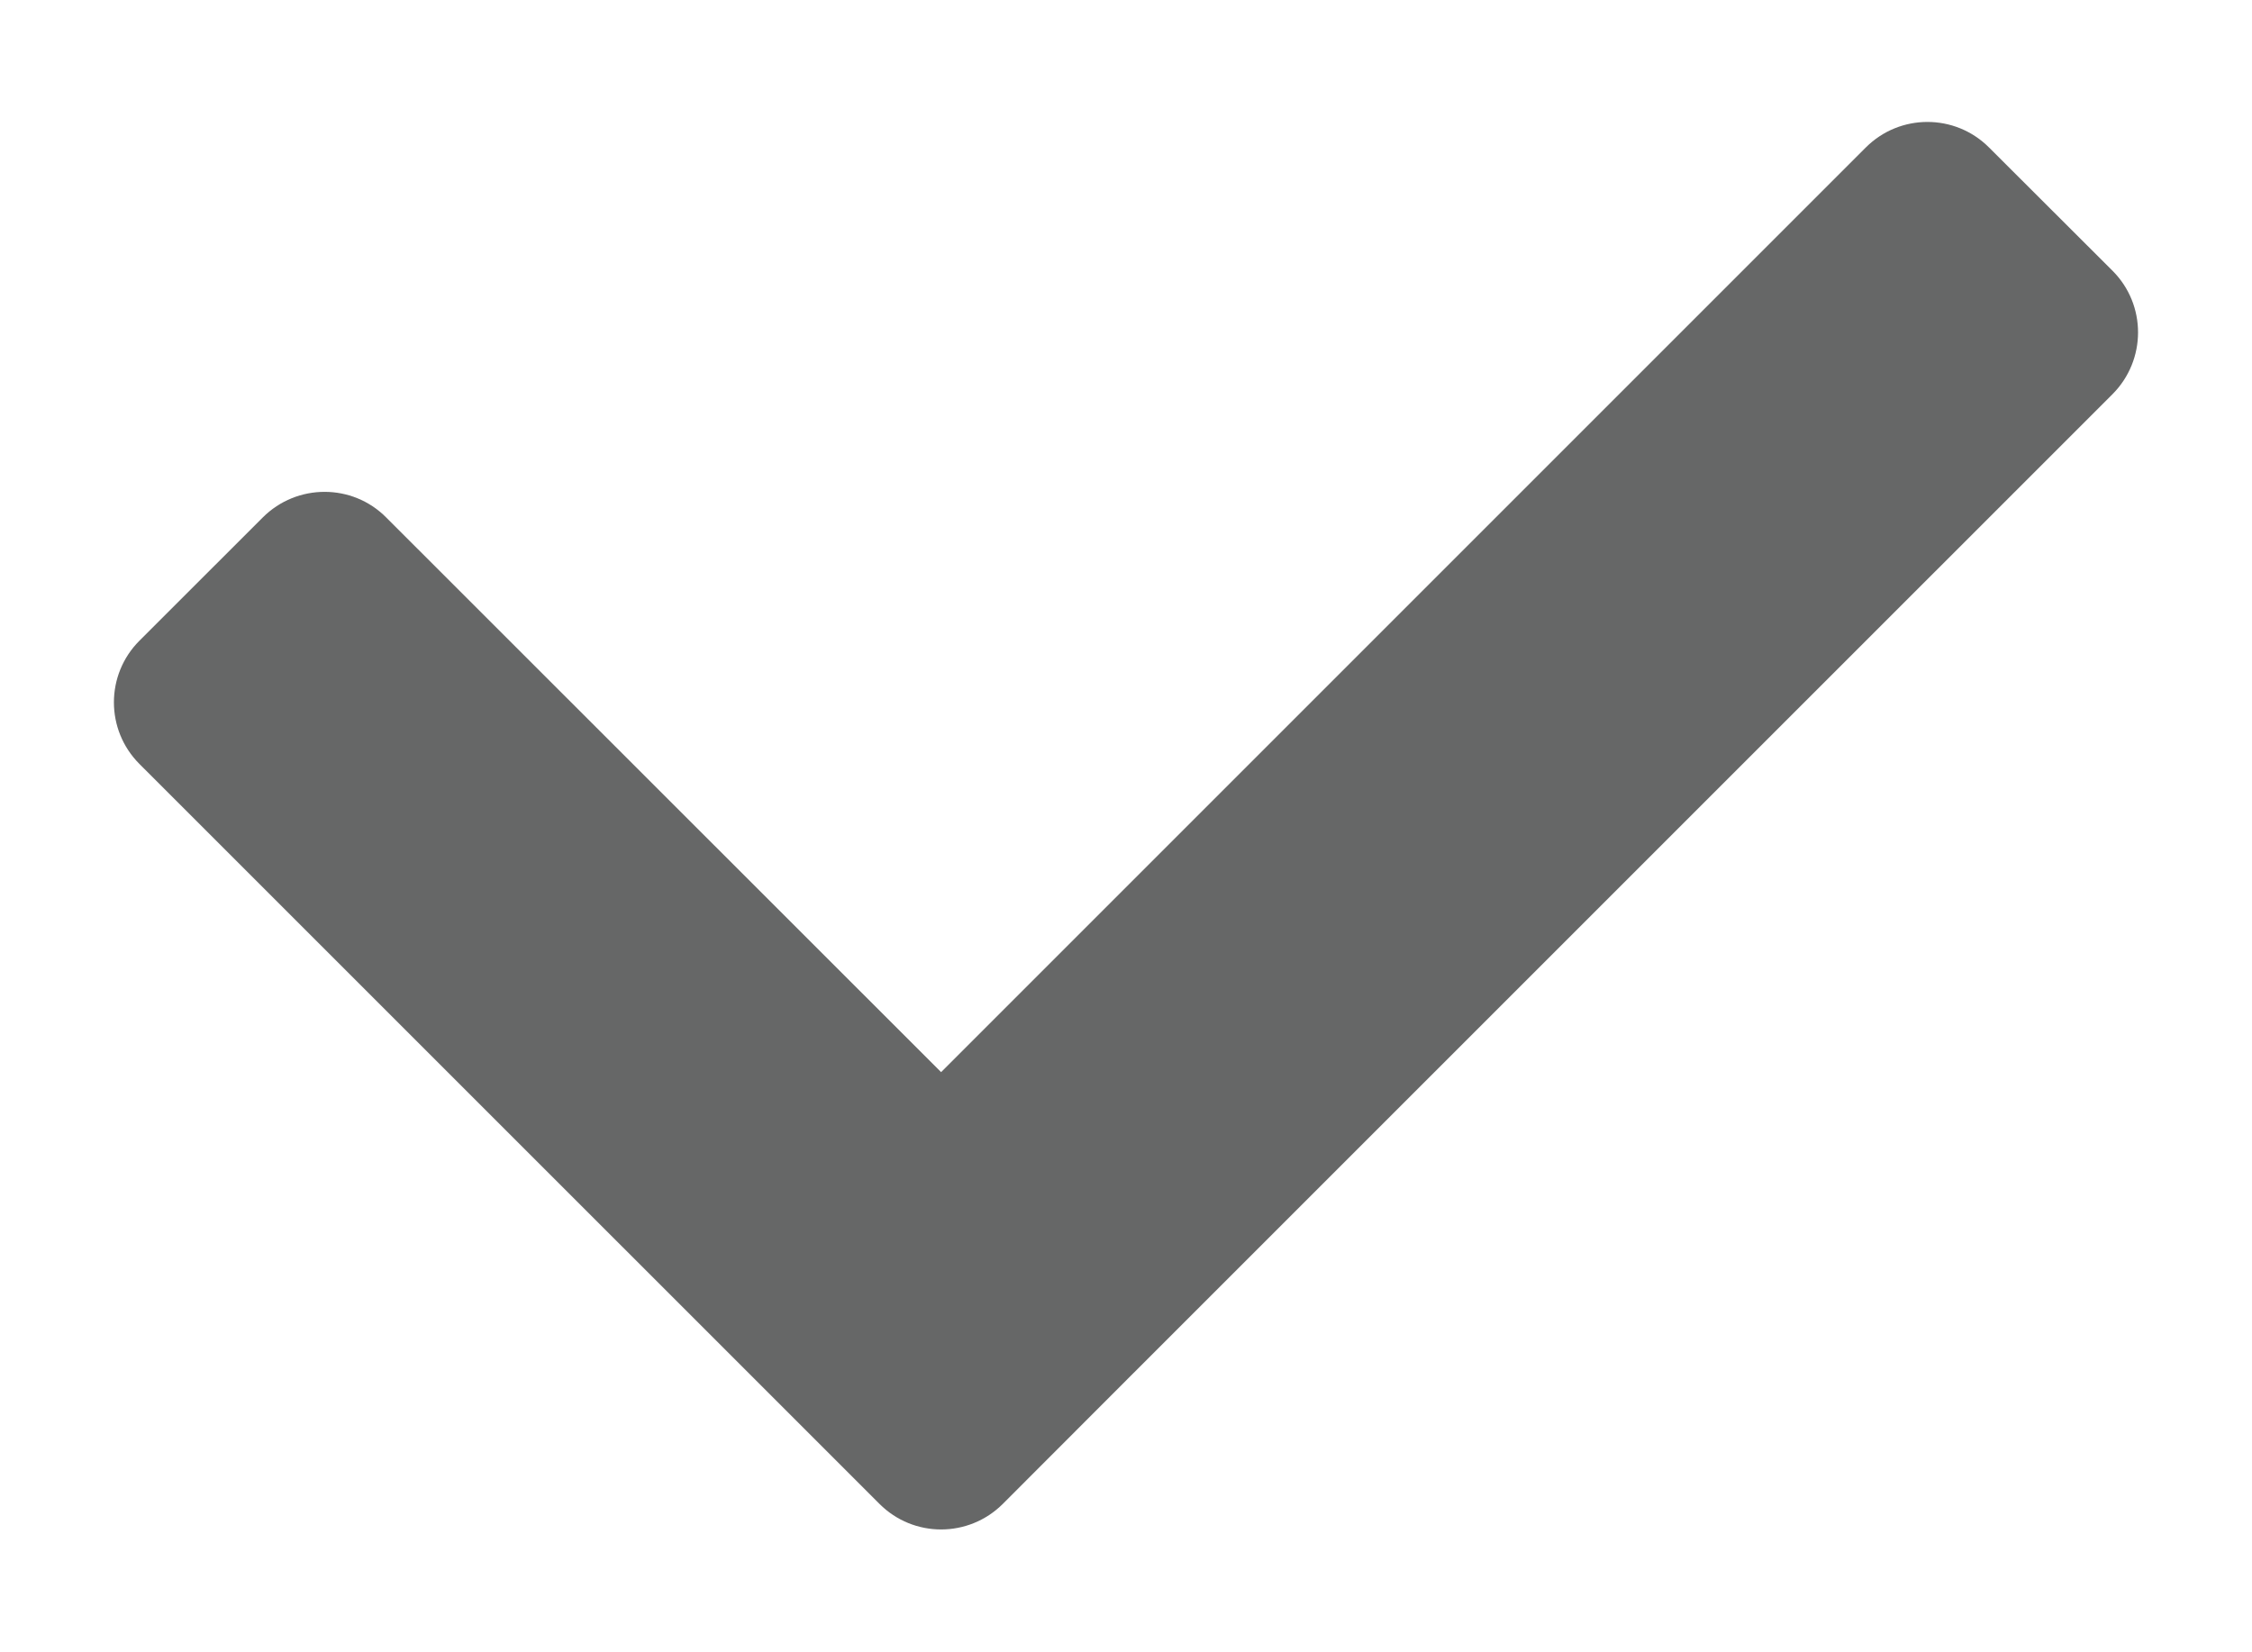
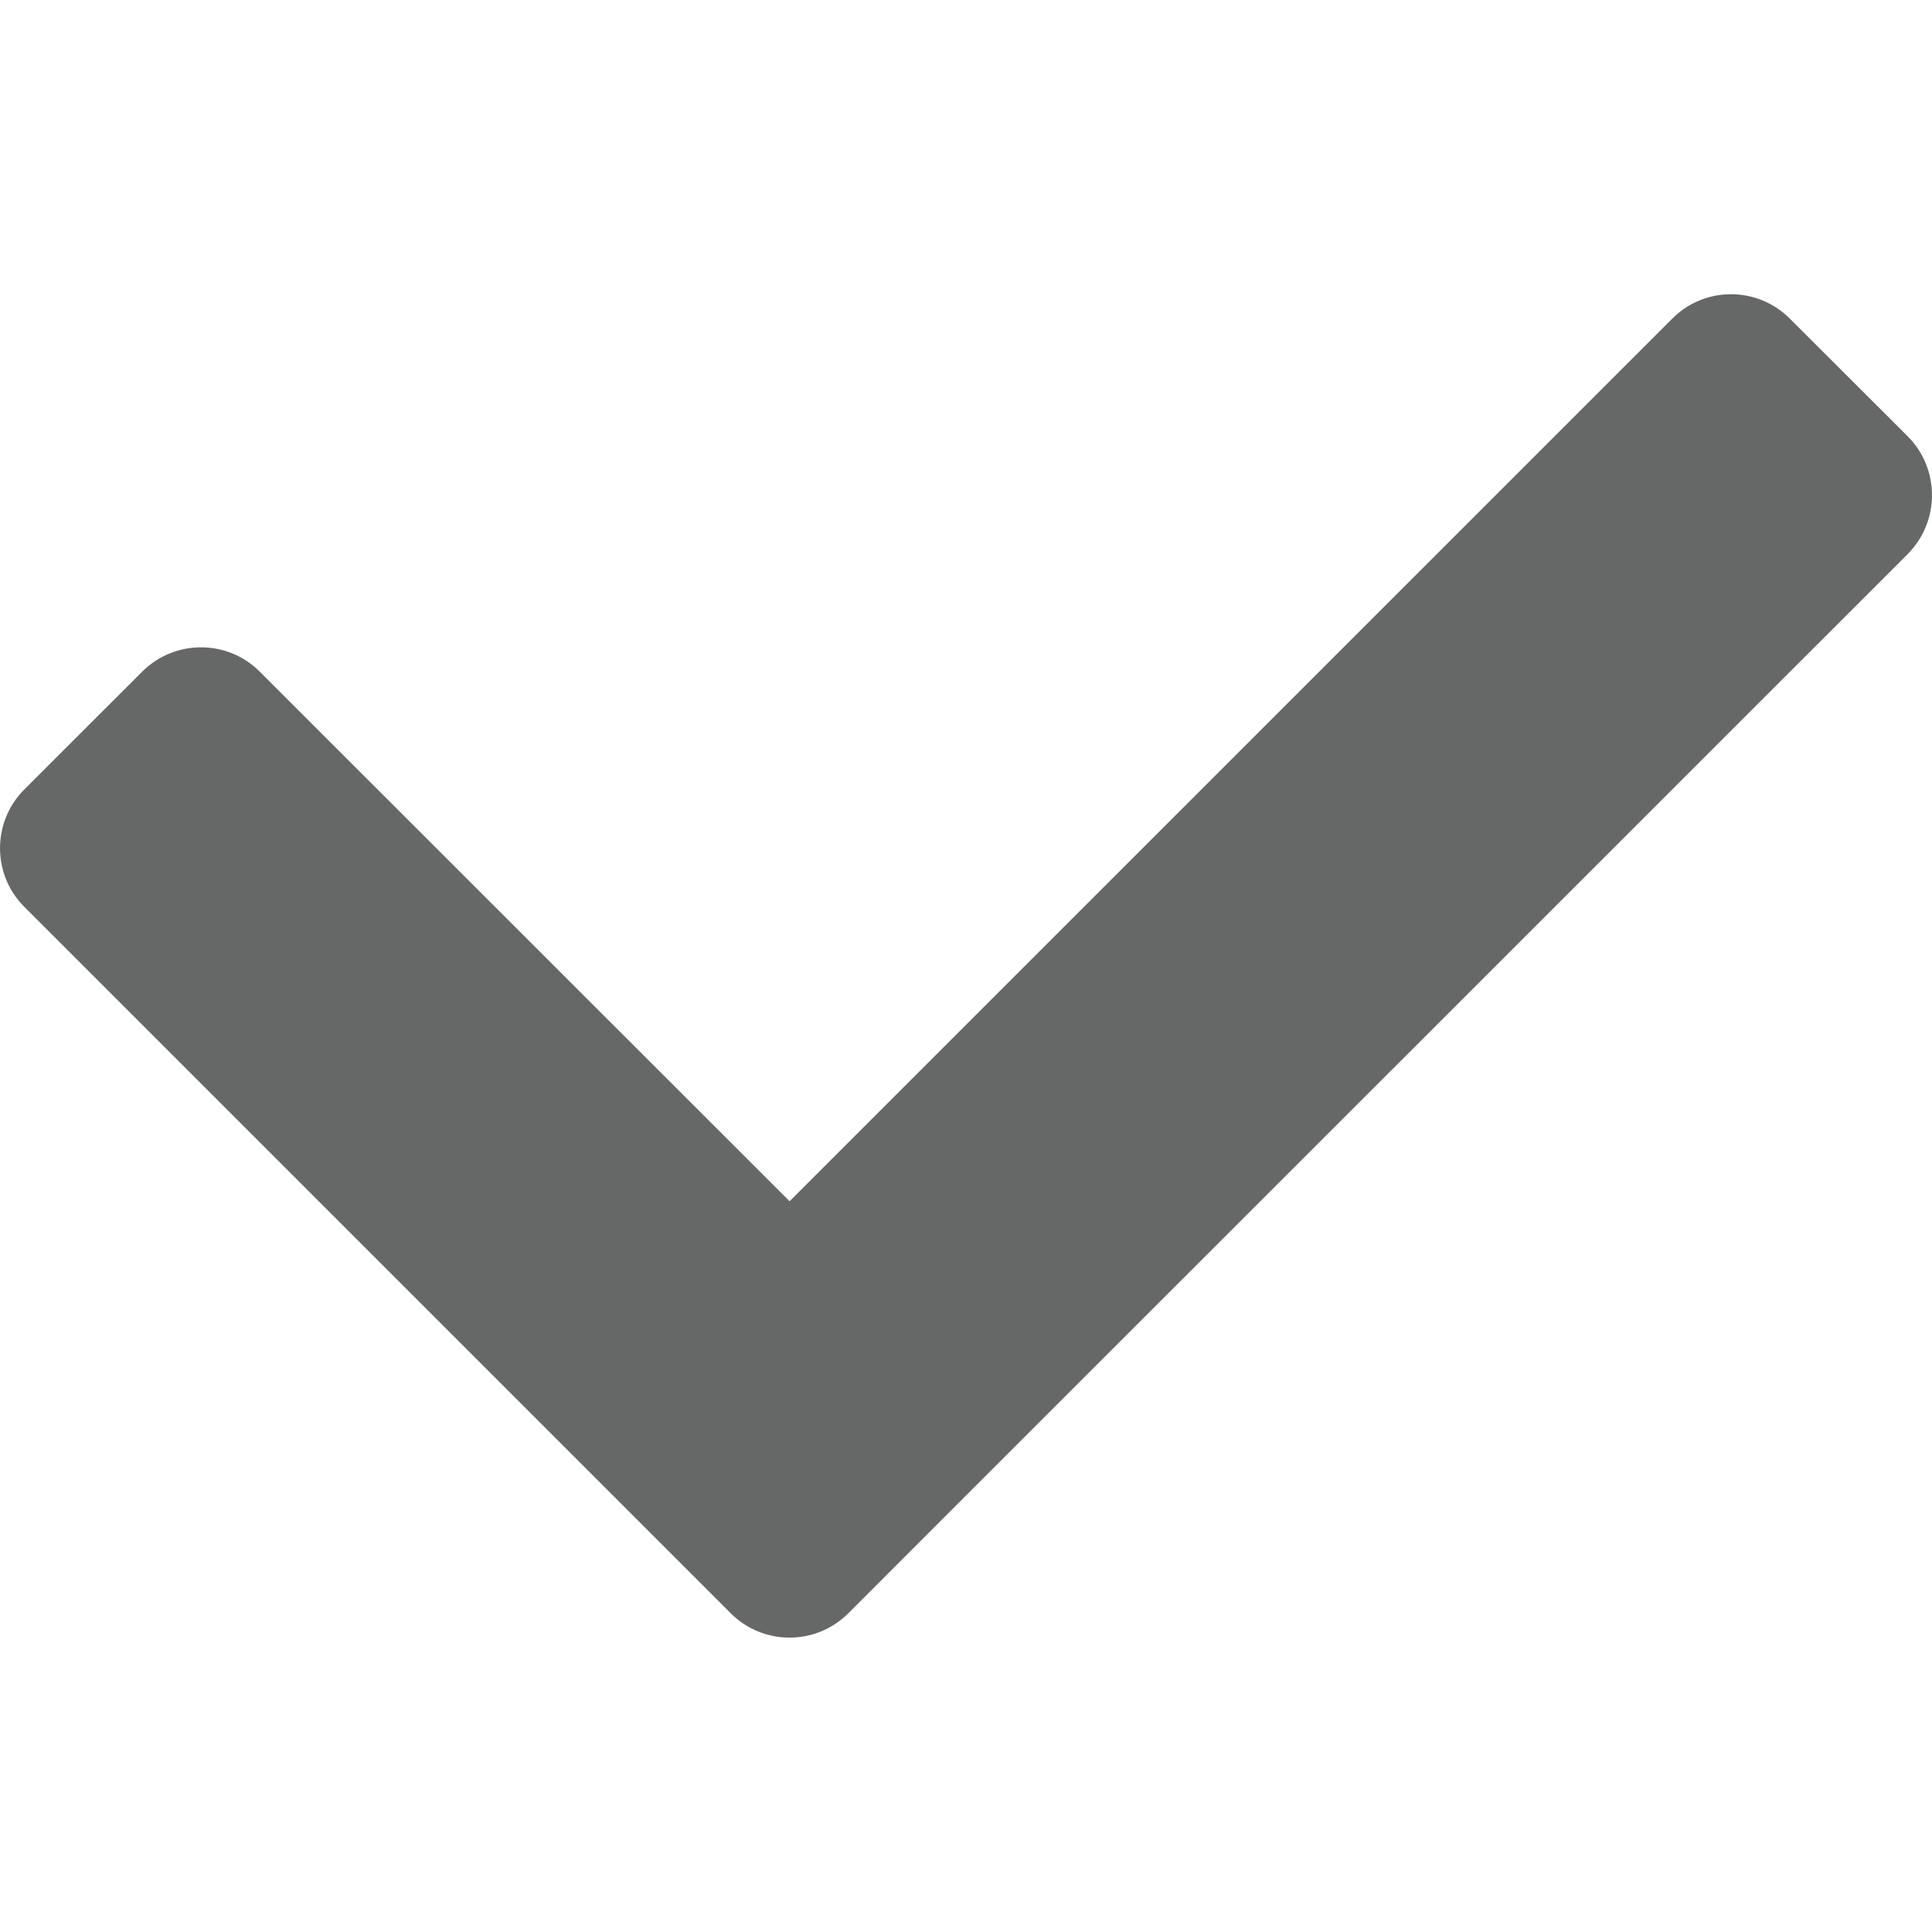
- <svg xmlns="http://www.w3.org/2000/svg" version="1.1" x="0px" y="0px" width="30px" height="22px" viewBox="0 0 30 22" style="enable-background:new 0 0 30 22;" xml:space="preserve">
+ <svg xmlns="http://www.w3.org/2000/svg" version="1.1" x="0px" y="0px" width="25px" height="25px" viewBox="0 0 25 25" style="enable-background:new 0 0 25 25;" xml:space="preserve">
  <g id="图层_2">
</g>
  <g id="图层_1">
-     <g id="圆角矩形_25">
-       <g>
-         <path style="fill-rule:evenodd;clip-rule:evenodd;fill:#666767;" d="M28.143,3.608l-1.646-1.643     c-0.453-0.454-1.188-0.454-1.642,0L12.537,14.283L5.144,6.893c-0.451-0.454-1.188-0.454-1.643,0L1.858,8.535     c-0.454,0.454-0.454,1.189,0,1.643l8.215,8.214l1.643,1.643c0.453,0.454,1.188,0.454,1.643,0L15,18.392L28.143,5.25     C28.594,4.796,28.596,4.062,28.143,3.608z" />
+     <g id="图层_1_1_">
+       <g id="圆角矩形_25">
+         <g>
+           <path style="fill:#666868;" d="M24.686,5.646l-1.526-1.523c-0.42-0.421-1.102-0.421-1.521,0L10.217,15.544L3.362,8.692      c-0.418-0.421-1.102-0.421-1.523,0l-1.523,1.522c-0.421,0.421-0.421,1.103,0,1.522l7.617,7.617l1.522,1.522      c0.42,0.421,1.102,0.421,1.523,0l1.521-1.522L24.686,7.169C25.104,6.748,25.105,6.067,24.686,5.646z" />
+         </g>
      </g>
    </g>
  </g>
</svg>
